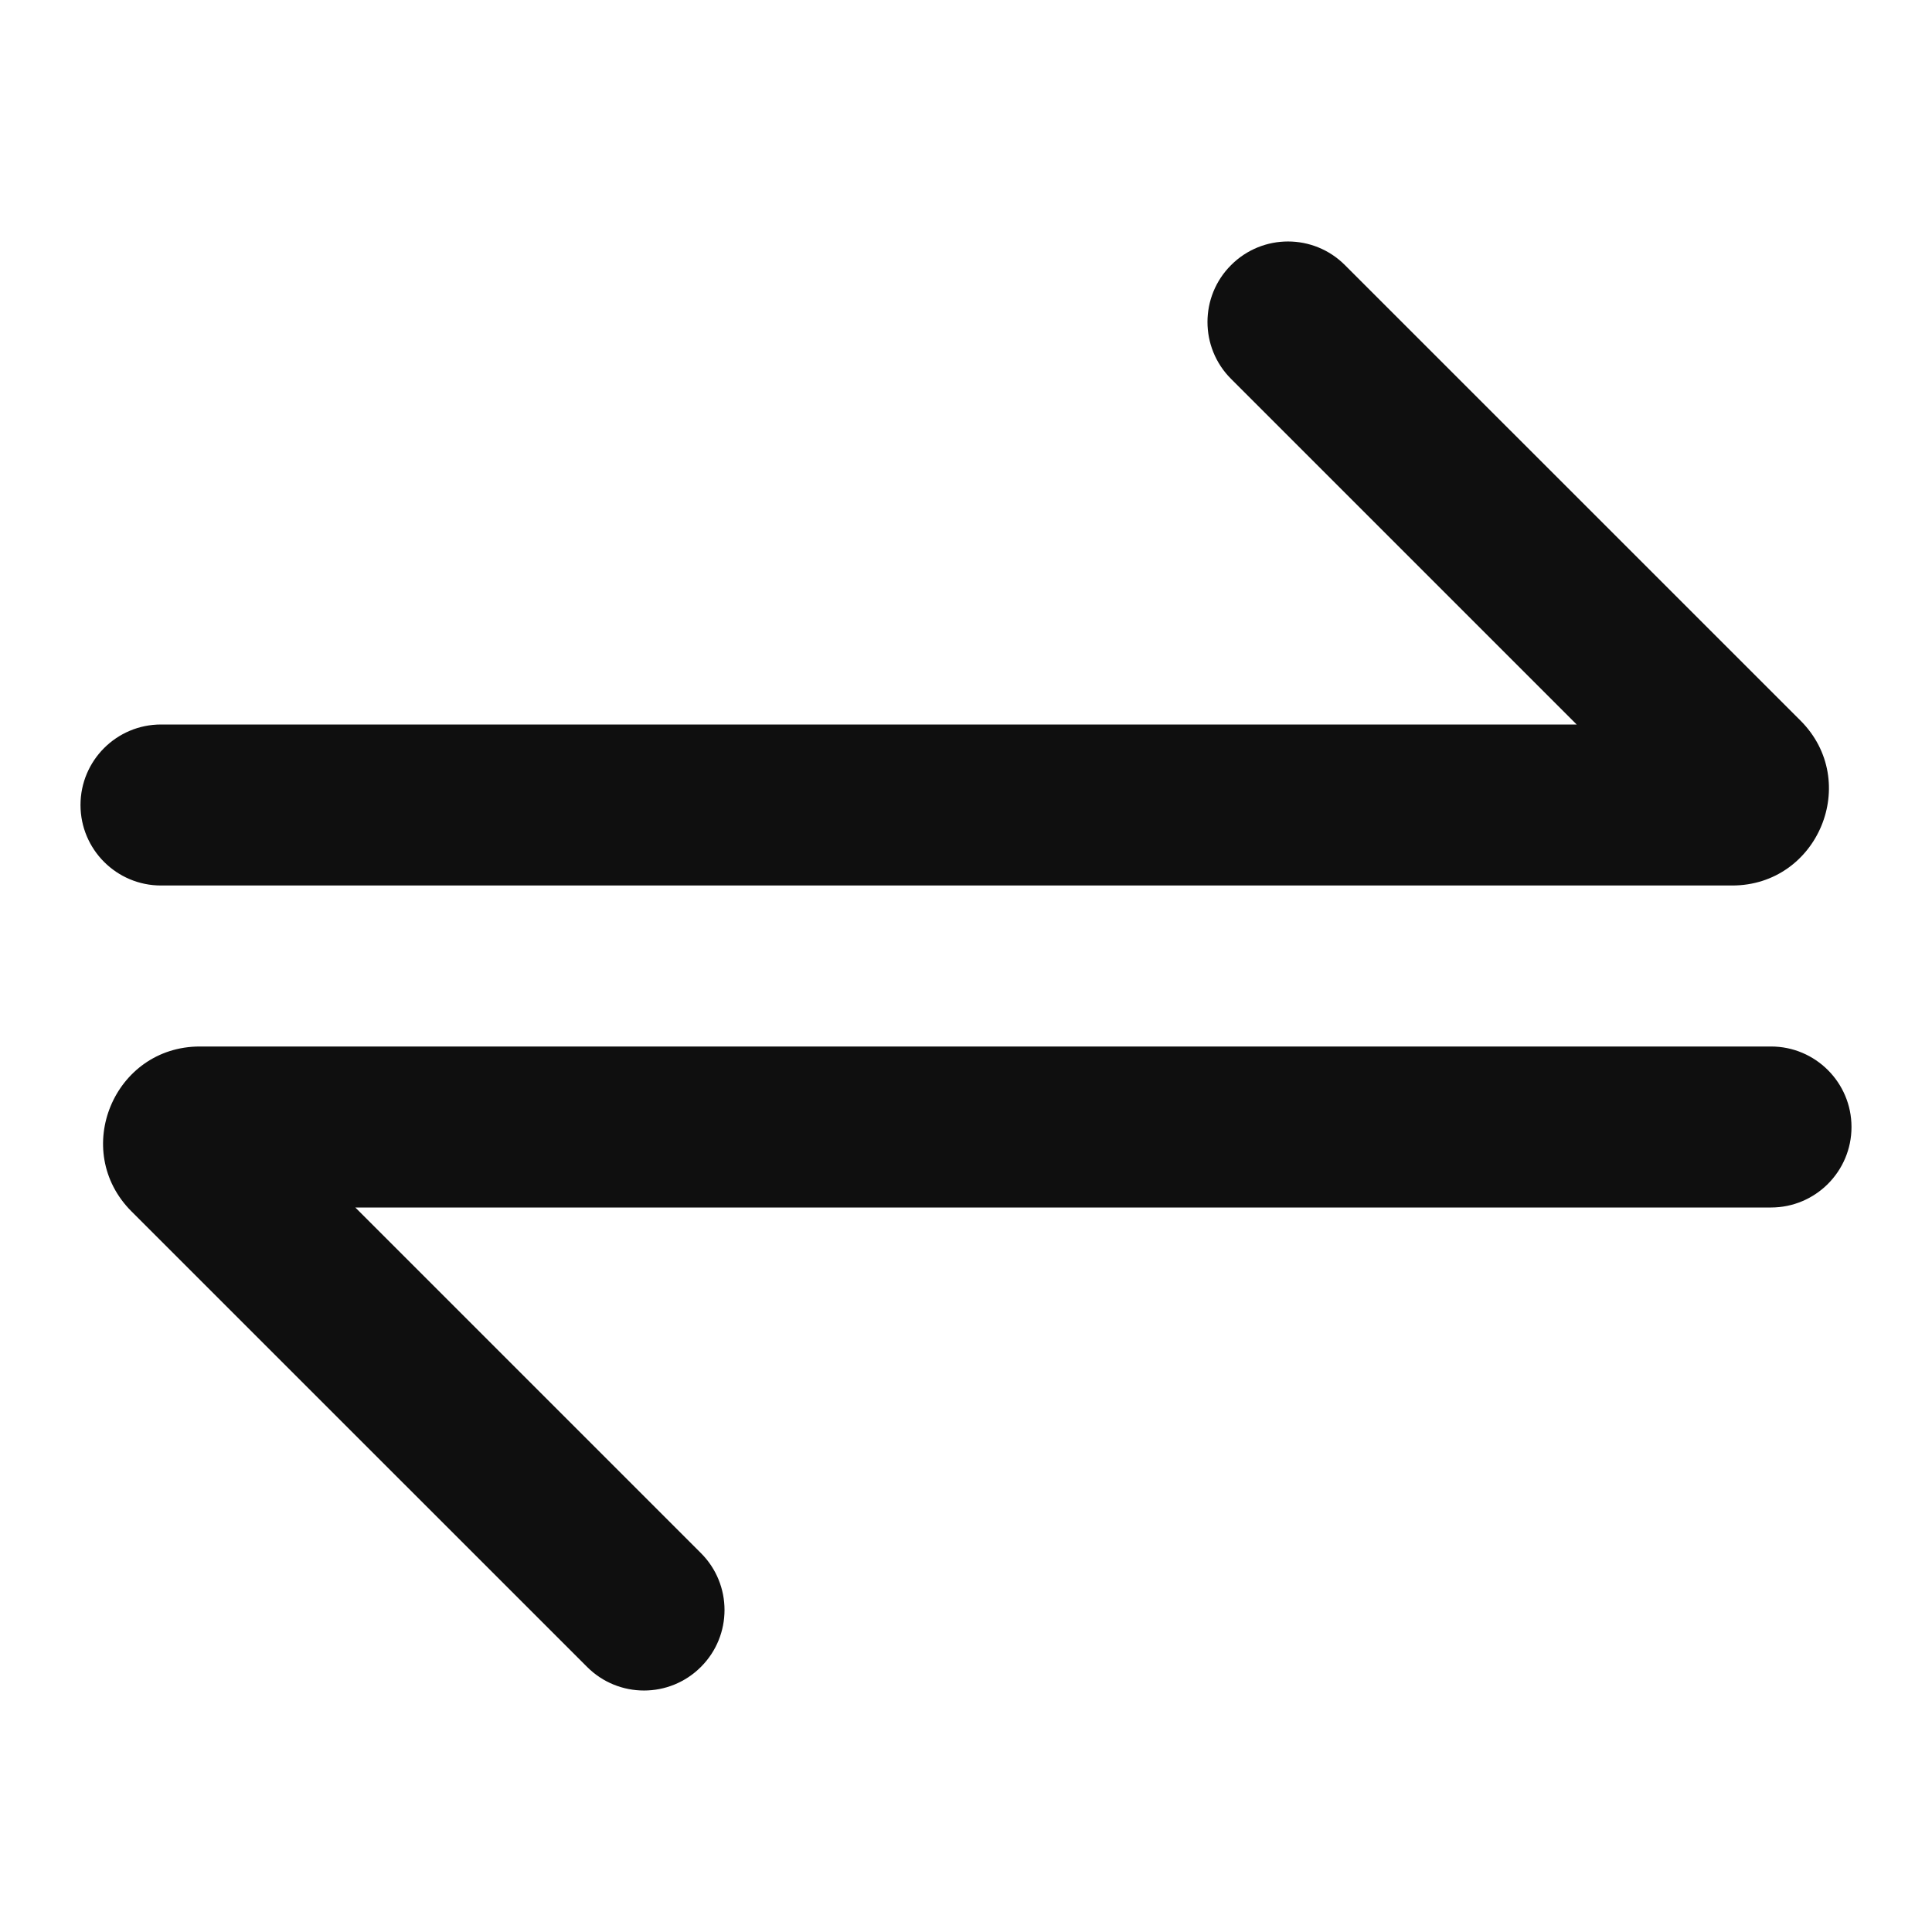
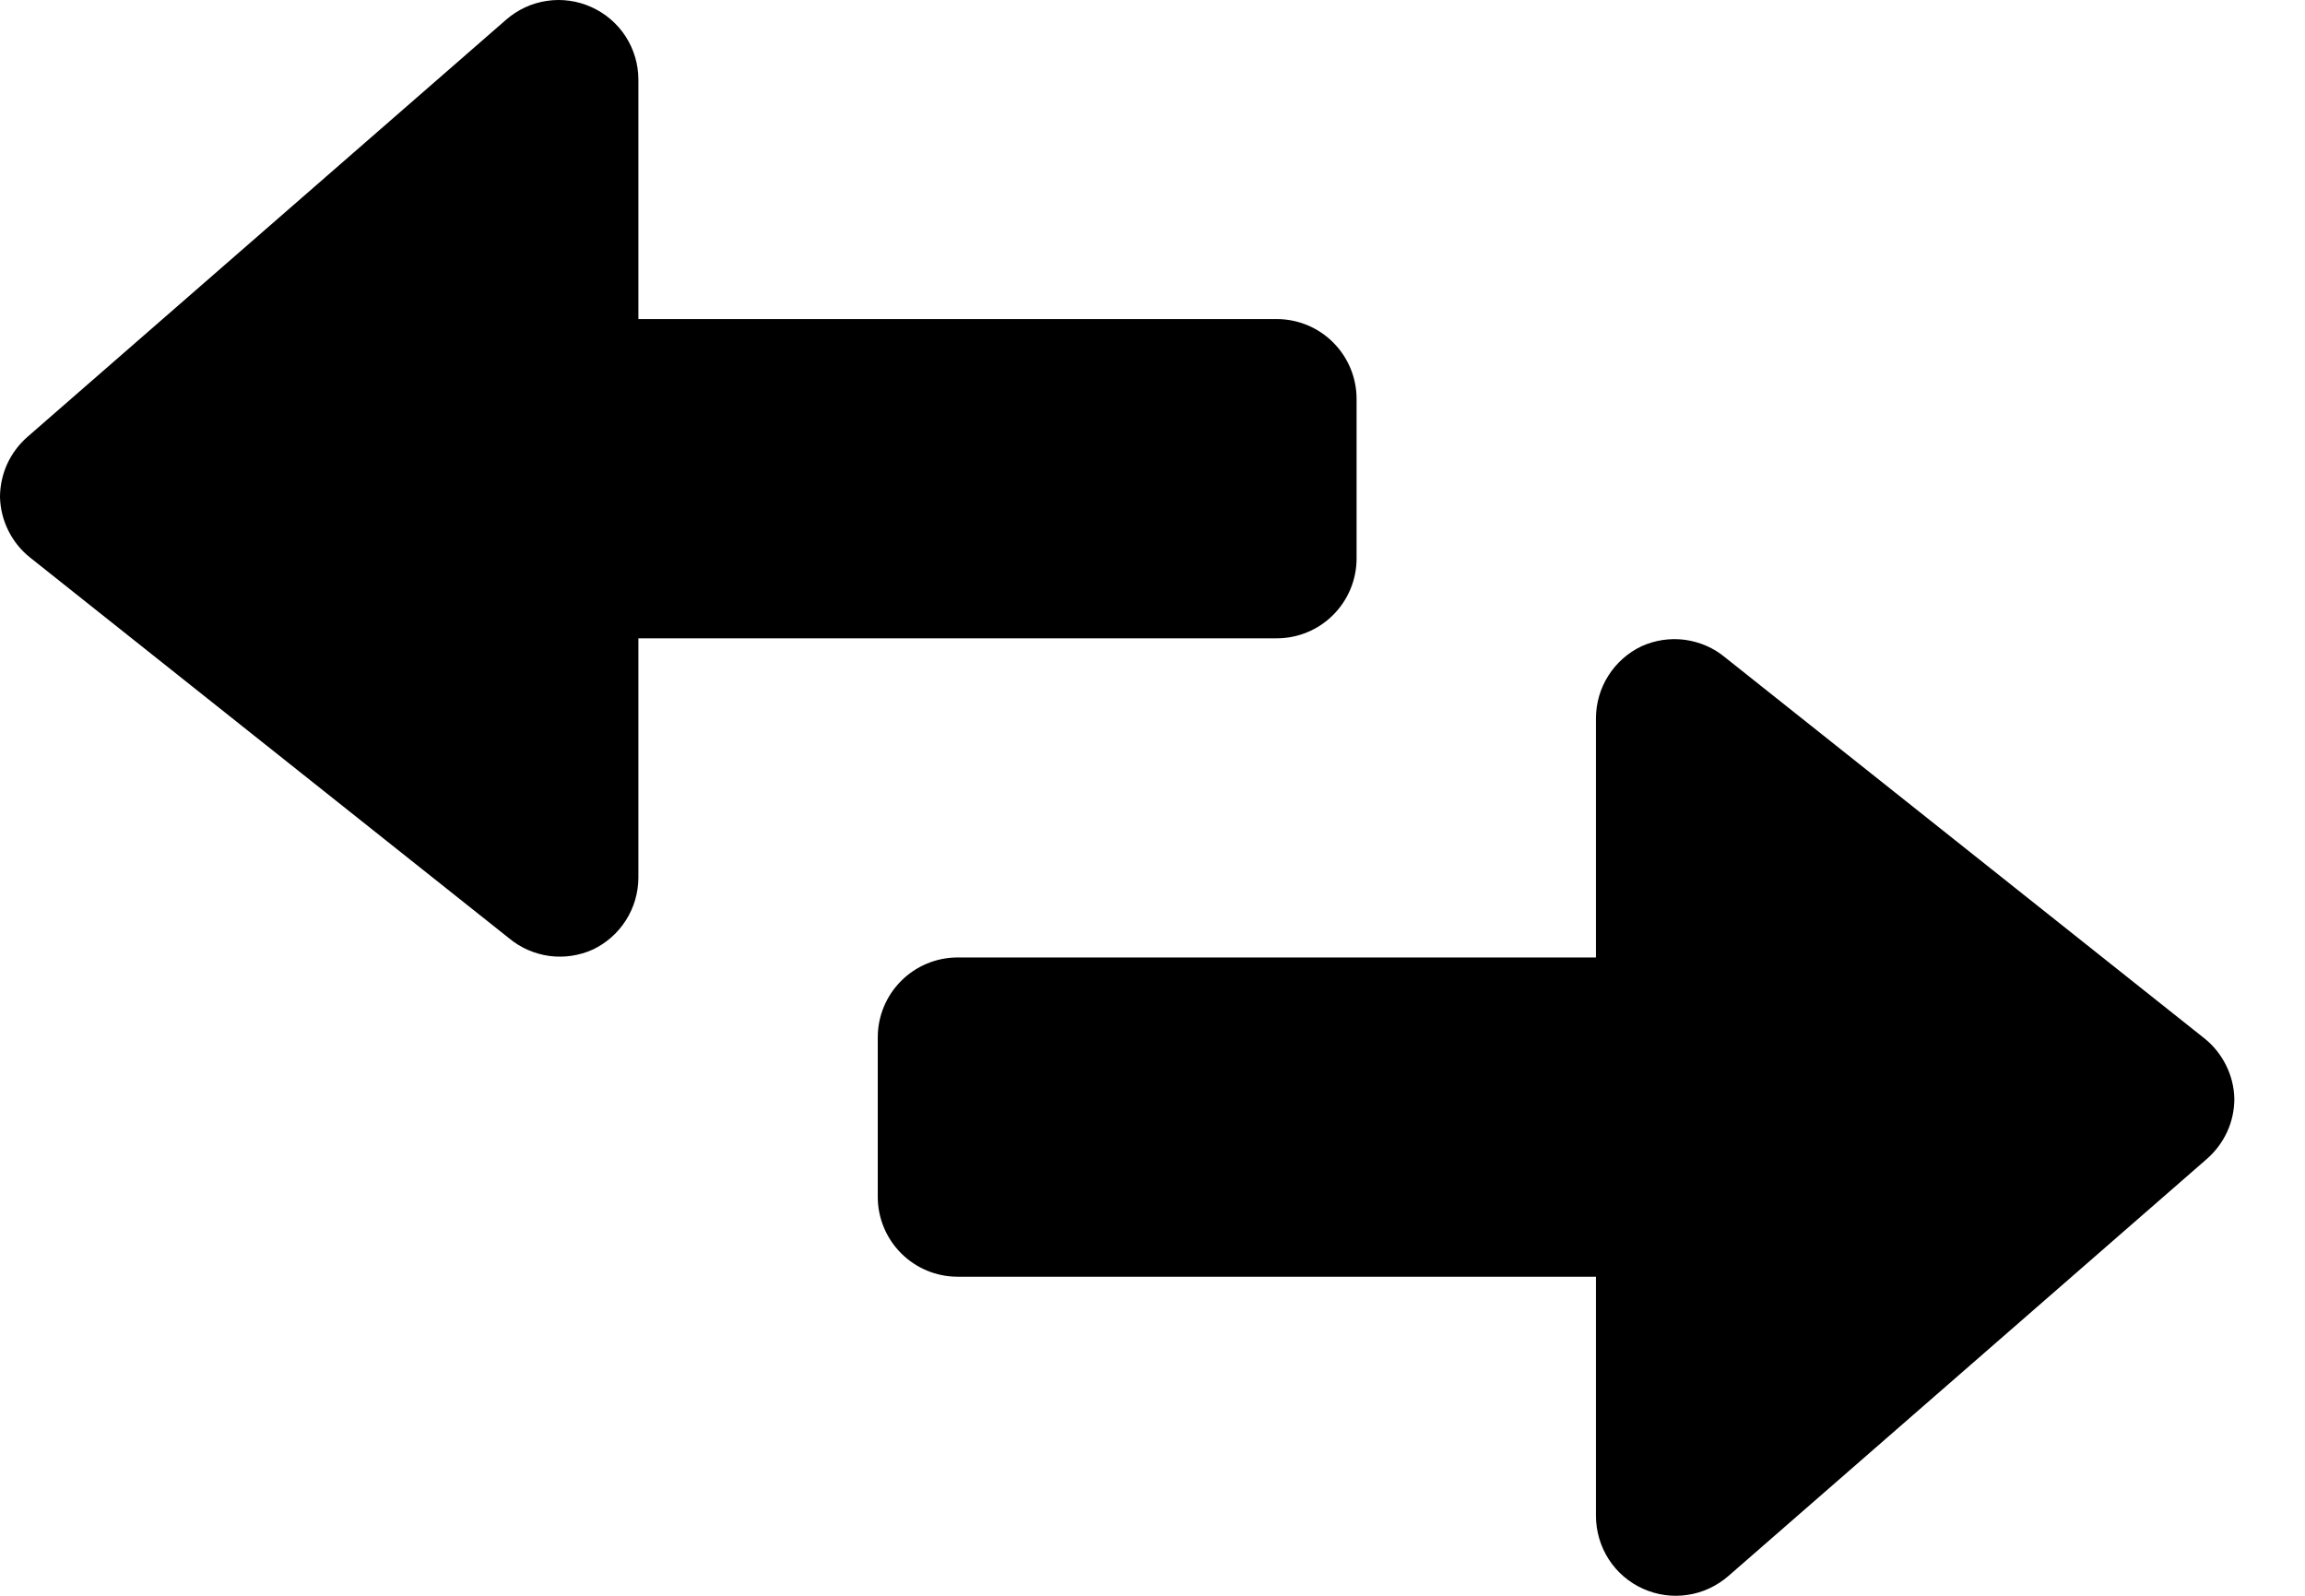
- <svg xmlns="http://www.w3.org/2000/svg" width="800px" height="800px" viewBox="0 0 24 24" fill="none">
-   <path fill-rule="evenodd" clip-rule="evenodd" d="M15.293 3.293C15.683 2.902 16.317 2.902 16.707 3.293L22.366 8.951C23.122 9.707 22.586 11 21.517 11H2C1.448 11 1 10.552 1 10C1 9.448 1.448 9 2 9H19.586L15.293 4.707C14.902 4.317 14.902 3.683 15.293 3.293ZM4.414 15H22C22.552 15 23 14.552 23 14C23 13.448 22.552 13 22 13H2.483C1.414 13 0.878 14.293 1.634 15.049L7.293 20.707C7.683 21.098 8.317 21.098 8.707 20.707C9.098 20.317 9.098 19.683 8.707 19.293L4.414 15Z" fill="#0F0F0F" />
+ <svg xmlns="http://www.w3.org/2000/svg" width="26" height="18" viewBox="0 0 26 18" fill="none">
+   <g>
+     <path d="M18.515 7.29C18.362 7.363 18.233 7.478 18.142 7.621C18.051 7.764 18.003 7.93 18.002 8.1V10.8H10.801C10.563 10.8 10.334 10.895 10.165 11.064C9.996 11.233 9.901 11.462 9.901 11.7V13.501C9.901 13.739 9.996 13.968 10.165 14.137C10.334 14.306 10.563 14.401 10.801 14.401H18.002V17.101C18.003 17.274 18.053 17.443 18.146 17.588C18.24 17.734 18.374 17.849 18.532 17.92C18.689 17.991 18.864 18.016 19.035 17.99C19.206 17.965 19.366 17.89 19.497 17.776L24.897 13.069C24.993 12.984 25.07 12.88 25.123 12.764C25.176 12.648 25.203 12.521 25.203 12.393C25.2 12.261 25.168 12.132 25.108 12.013C25.049 11.895 24.965 11.791 24.861 11.709L19.46 7.416C19.331 7.308 19.173 7.24 19.006 7.217C18.839 7.195 18.669 7.22 18.515 7.29ZM6.688 10.71C6.841 10.637 6.97 10.523 7.061 10.379C7.152 10.236 7.2 10.07 7.201 9.9V7.2H14.402C14.64 7.2 14.87 7.105 15.038 6.936C15.207 6.767 15.302 6.538 15.302 6.3V4.499C15.302 4.261 15.207 4.032 15.038 3.863C14.87 3.694 14.64 3.599 14.402 3.599H7.201V0.899C7.201 0.726 7.151 0.557 7.057 0.411C6.963 0.266 6.829 0.151 6.671 0.08C6.514 0.009 6.339 -0.016 6.168 0.01C5.997 0.035 5.837 0.11 5.707 0.224L0.306 4.931C0.21 5.016 0.133 5.12 0.08 5.236C0.028 5.352 0 5.479 0 5.607C0.003 5.739 0.036 5.869 0.095 5.987C0.154 6.105 0.238 6.209 0.342 6.291L5.743 10.584C5.873 10.692 6.03 10.76 6.197 10.783C6.364 10.805 6.534 10.78 6.688 10.71Z" fill="#000" />
+   </g>
</svg>
